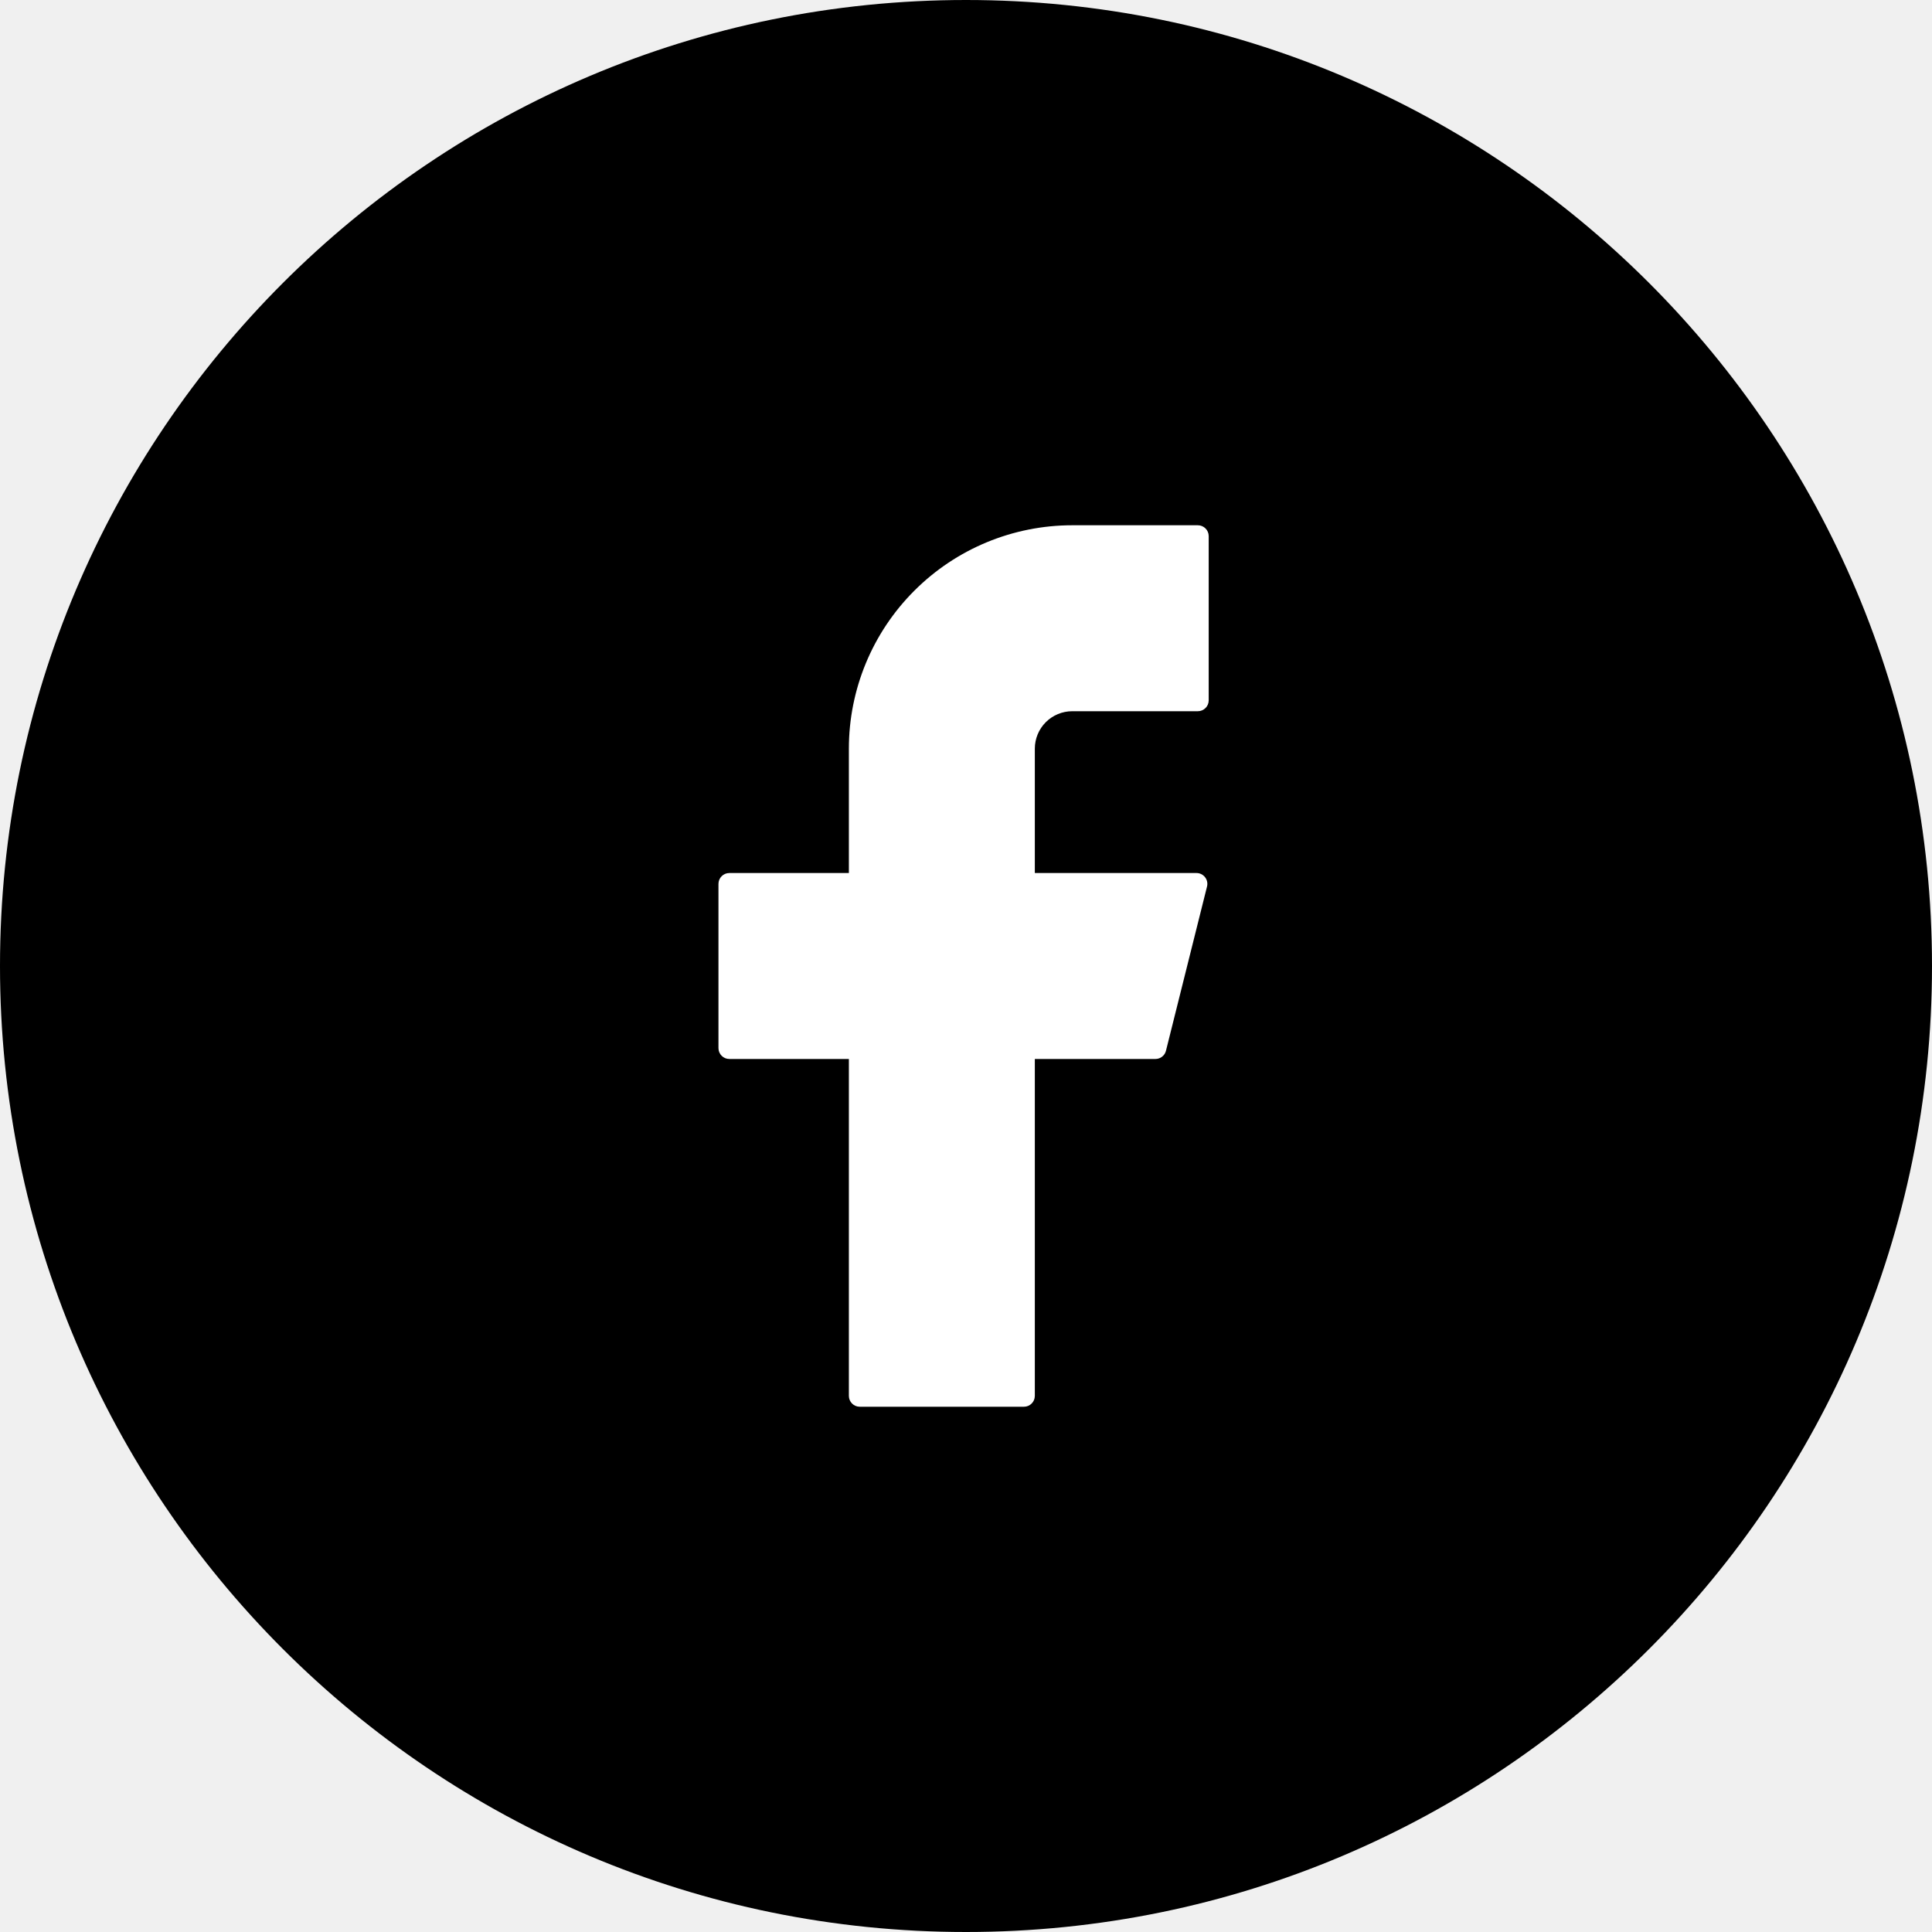
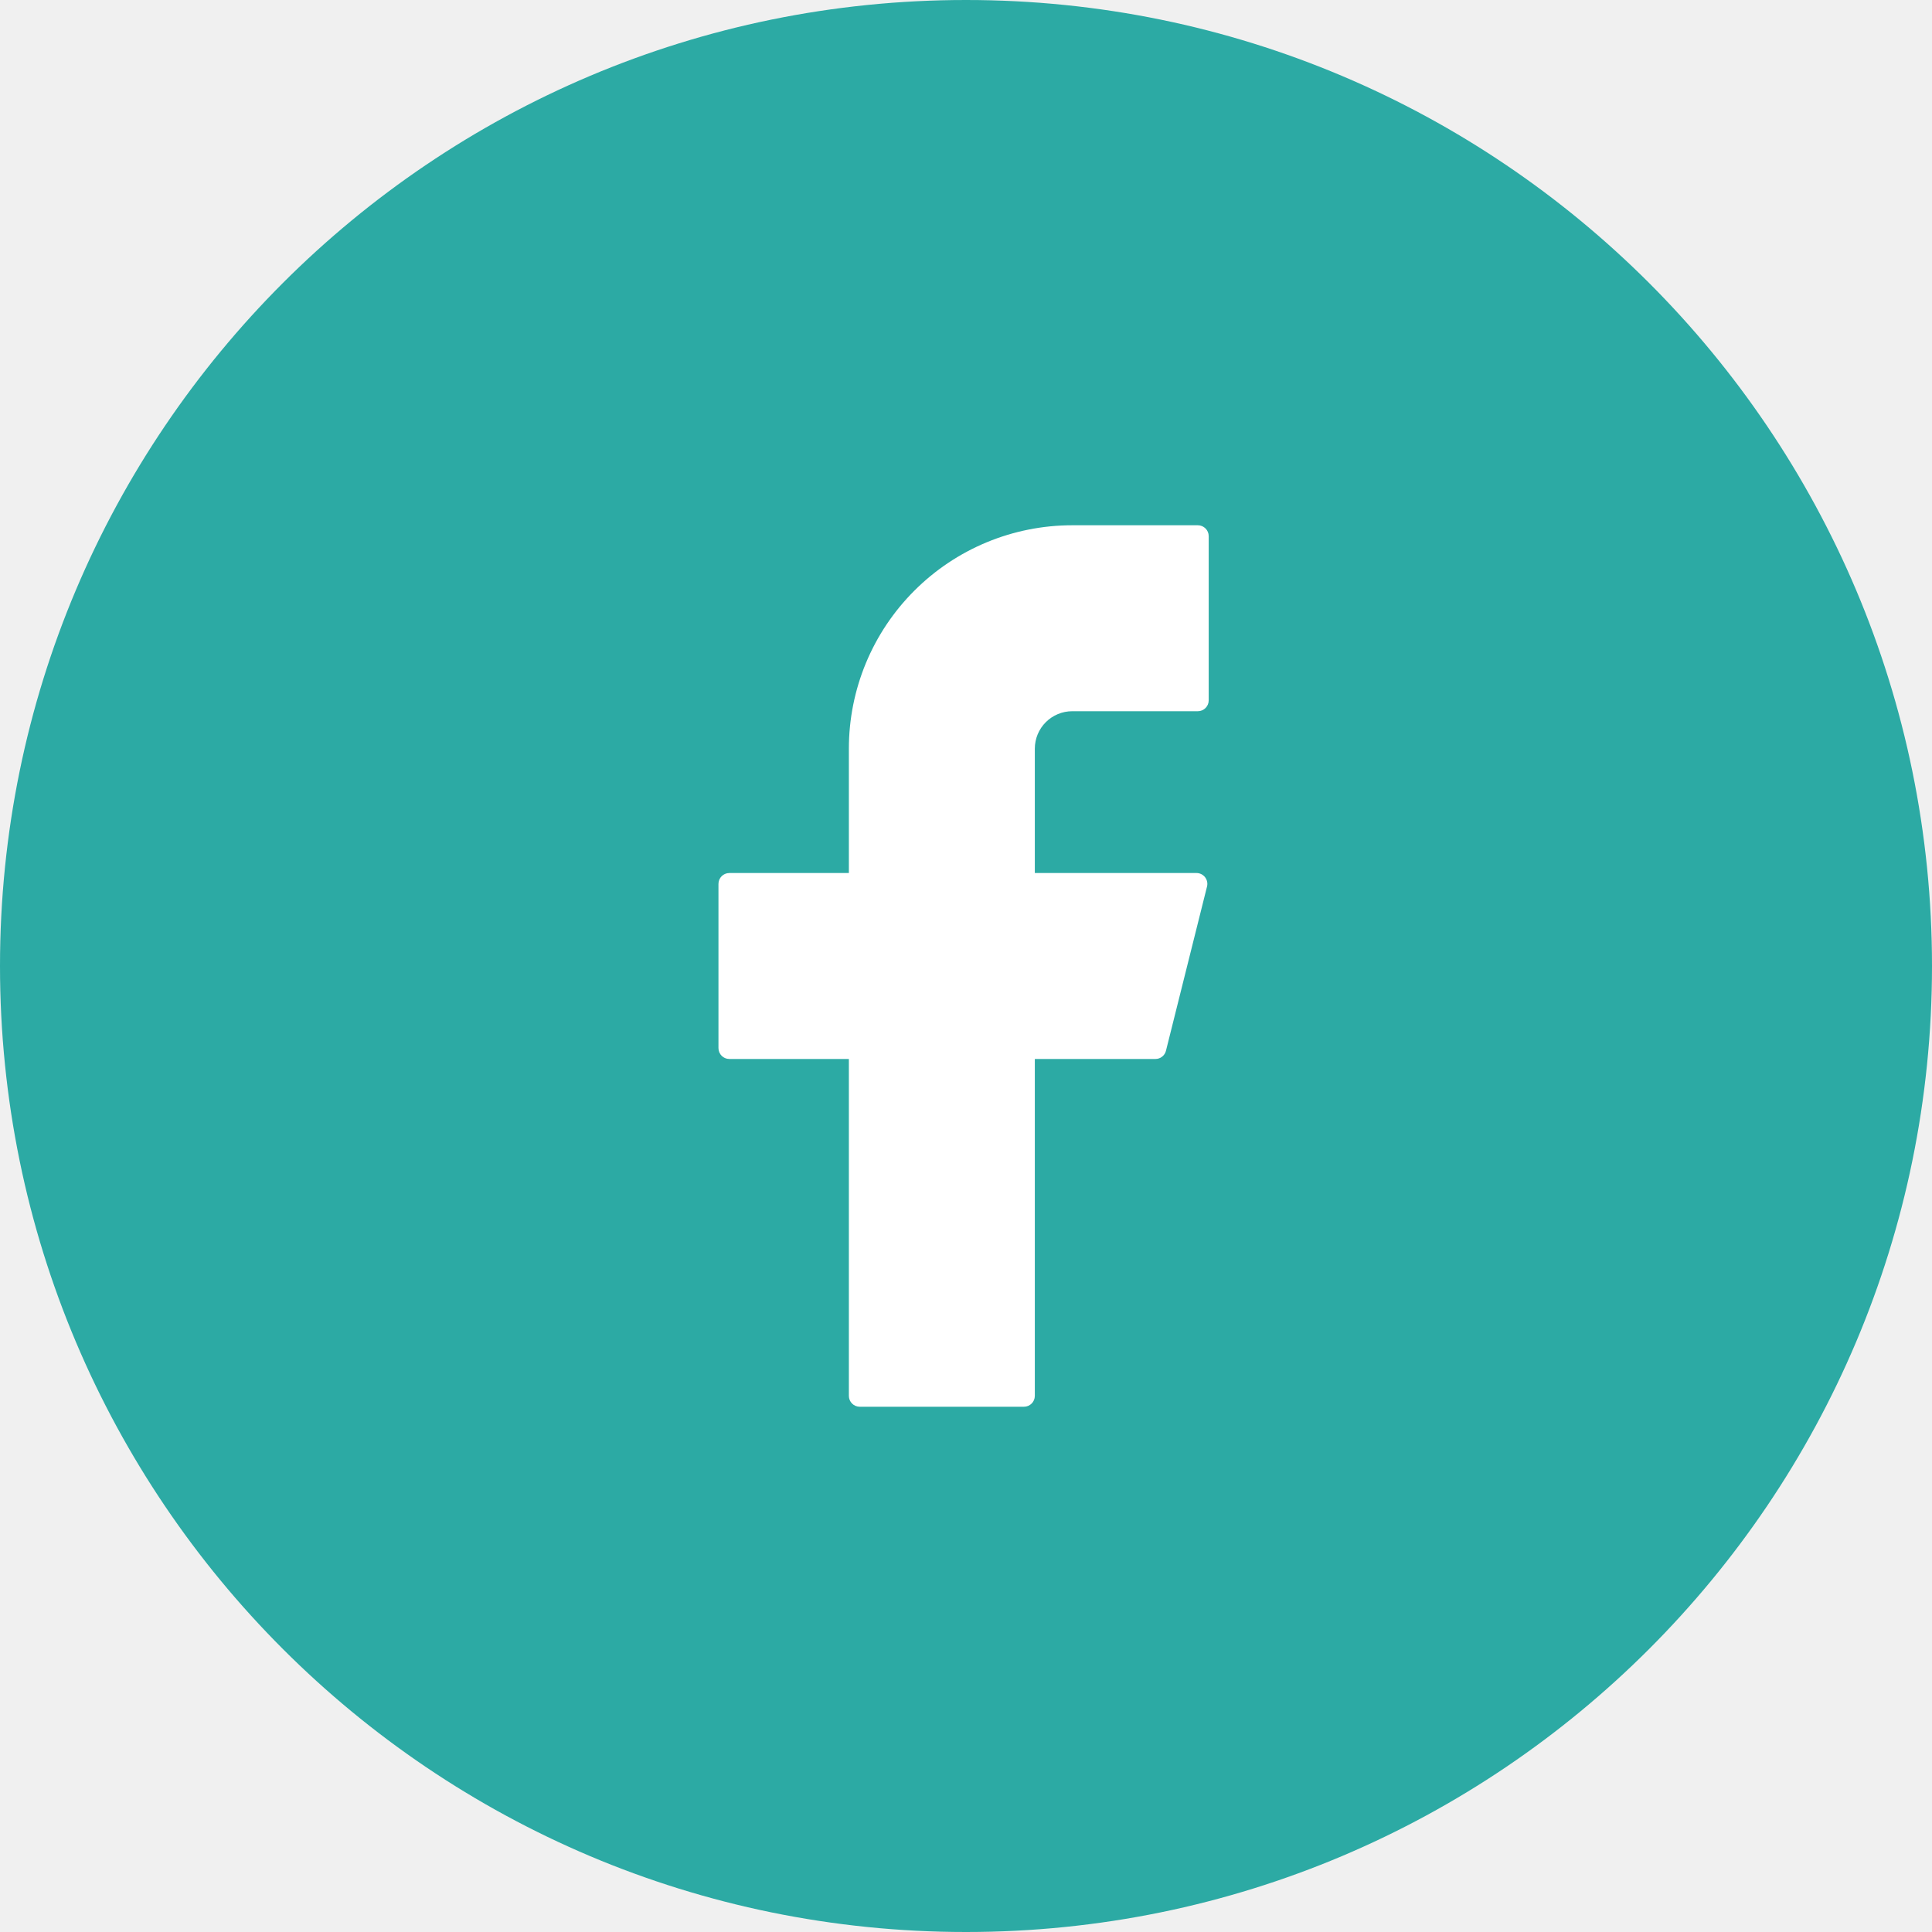
<svg xmlns="http://www.w3.org/2000/svg" width="40" height="40" viewBox="0 0 40 40" fill="none">
-   <rect width="40" height="40" rx="20" fill="black" />
+   <rect width="40" height="40" rx="20" fill="#2CAAA4" />
  <path d="M22.2 10.875C20.973 10.875 19.797 11.362 18.93 12.23C18.062 13.097 17.575 14.273 17.575 15.5V18.075H15.1C14.976 18.075 14.875 18.176 14.875 18.3V21.7C14.875 21.824 14.976 21.925 15.1 21.925H17.575V28.9C17.575 29.024 17.676 29.125 17.8 29.125H21.2C21.324 29.125 21.425 29.024 21.425 28.9V21.925H23.922C24.025 21.925 24.115 21.855 24.14 21.755L24.99 18.355C25.026 18.213 24.918 18.075 24.772 18.075H21.425V15.5C21.425 15.294 21.507 15.097 21.652 14.952C21.797 14.807 21.994 14.725 22.2 14.725H24.8C24.924 14.725 25.025 14.624 25.025 14.5V11.1C25.025 10.976 24.924 10.875 24.8 10.875H22.2Z" fill="white" />
</svg>
